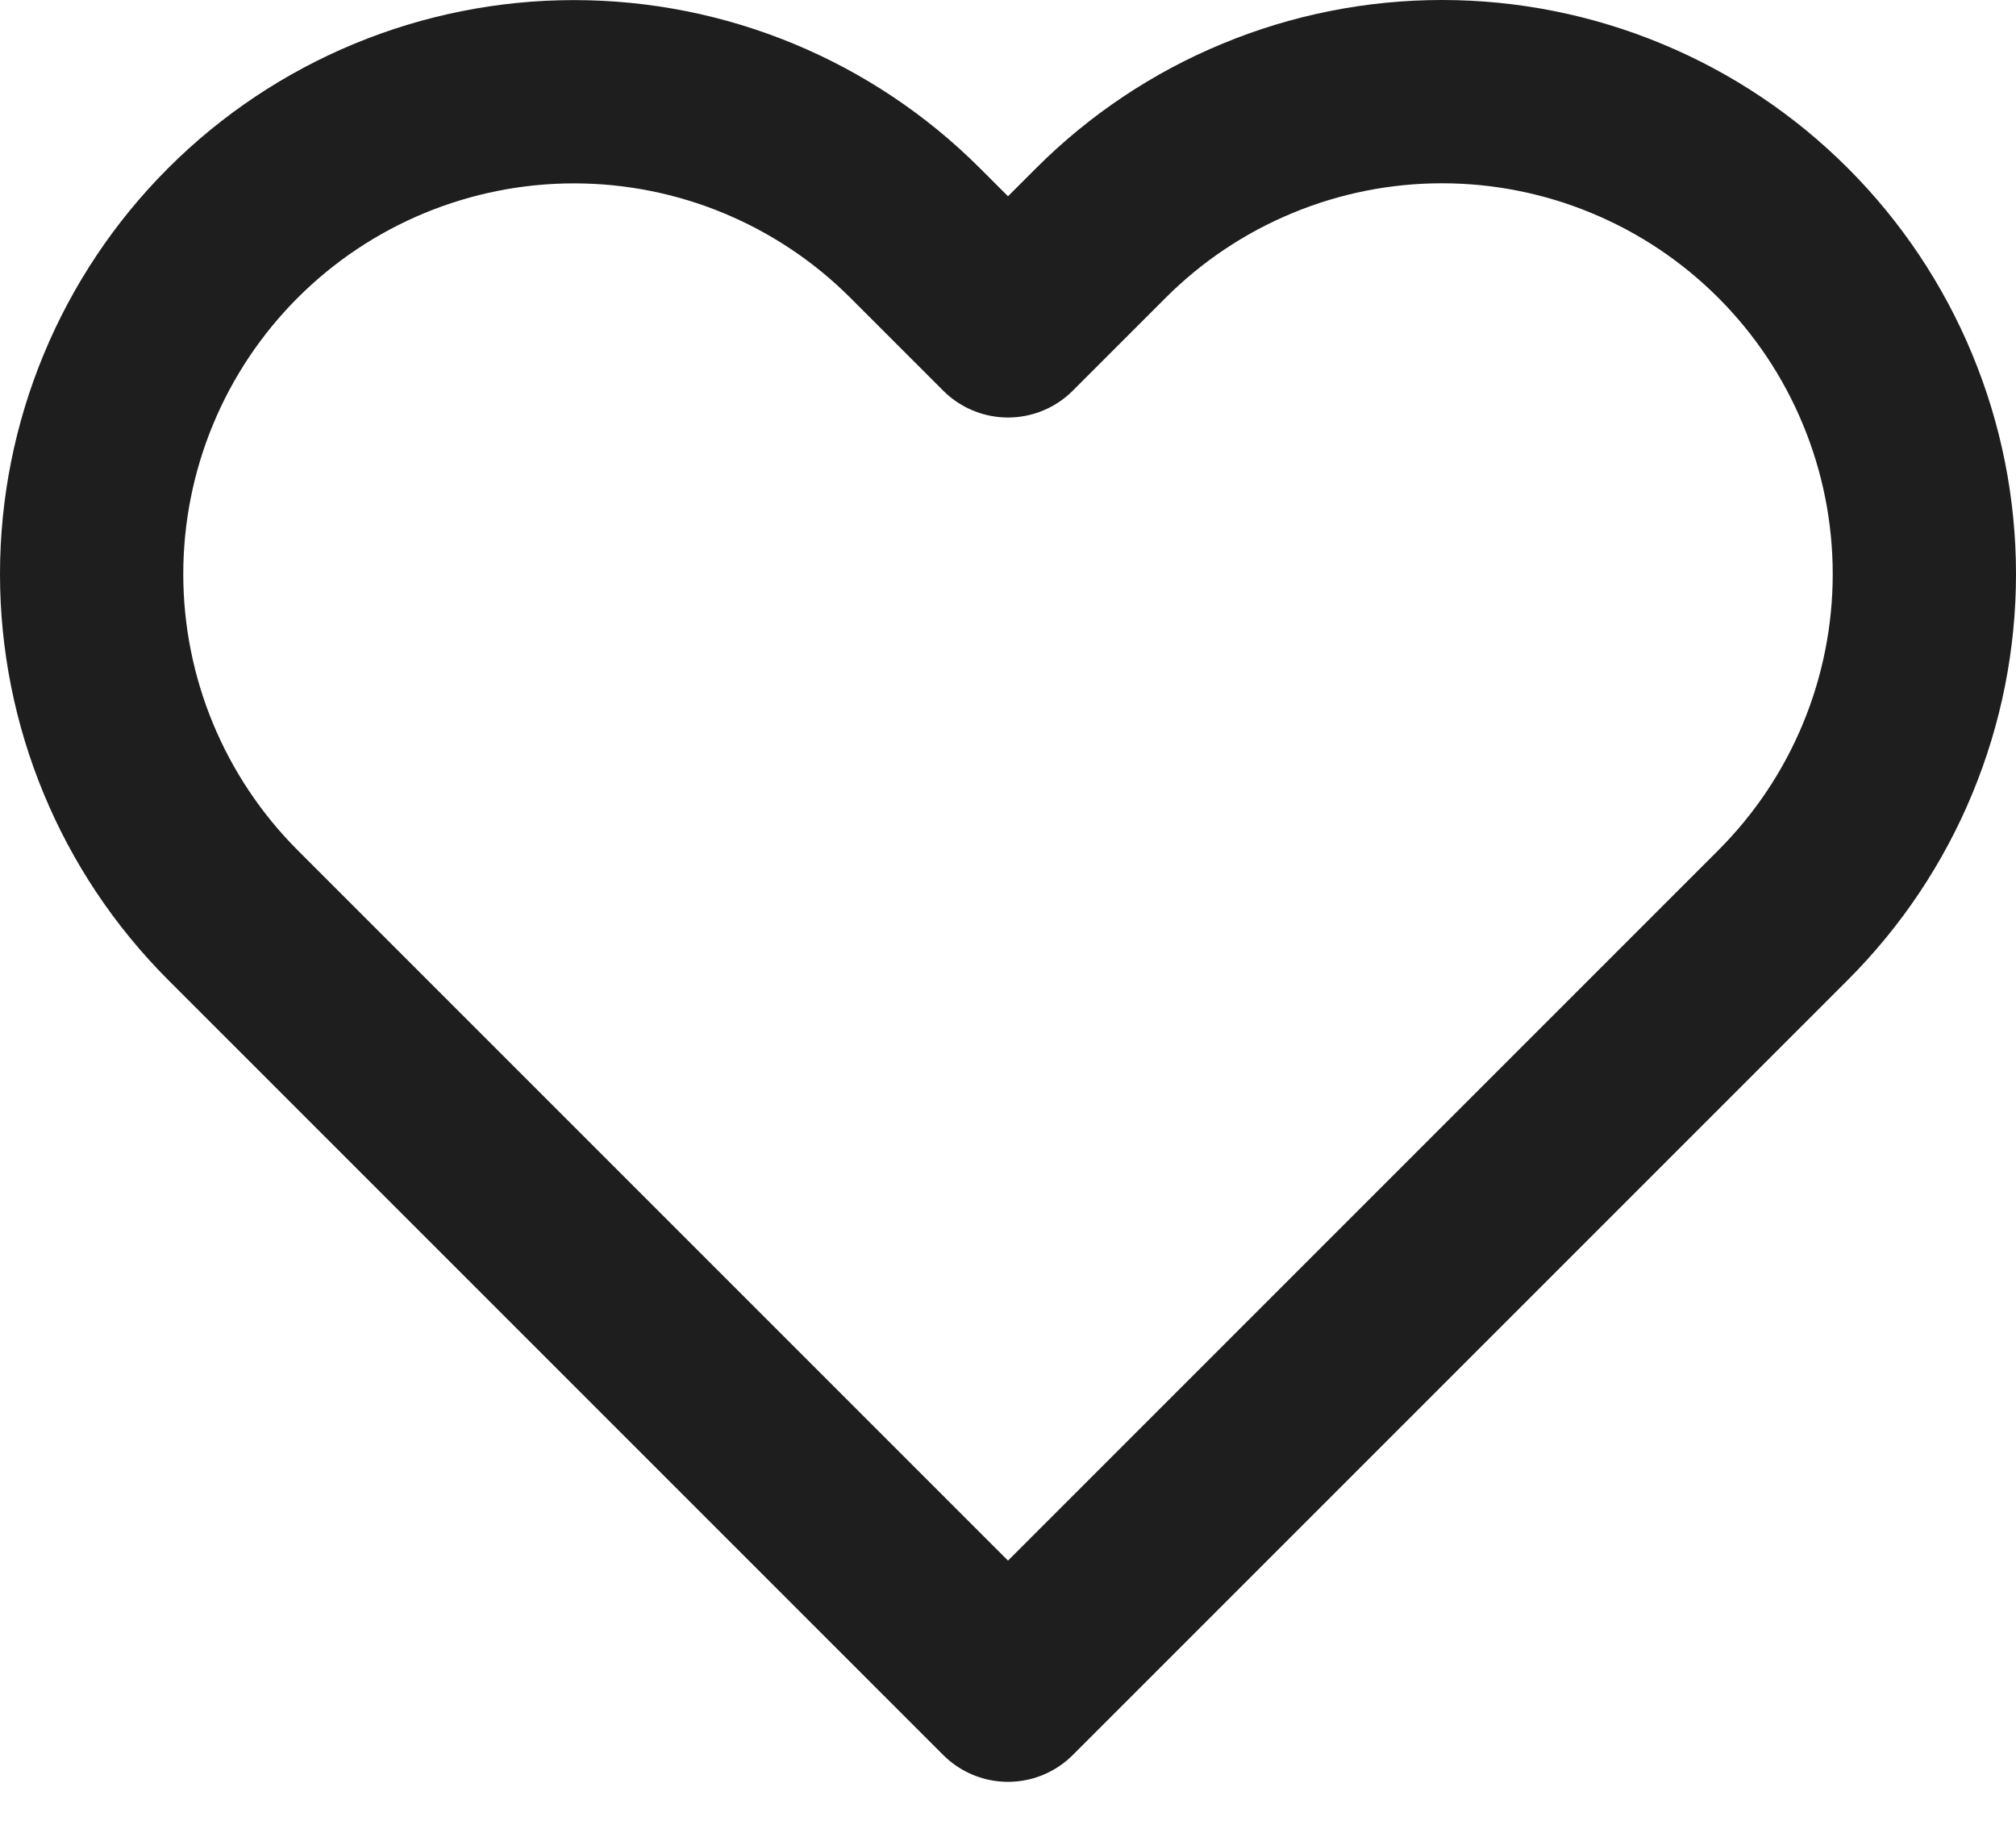
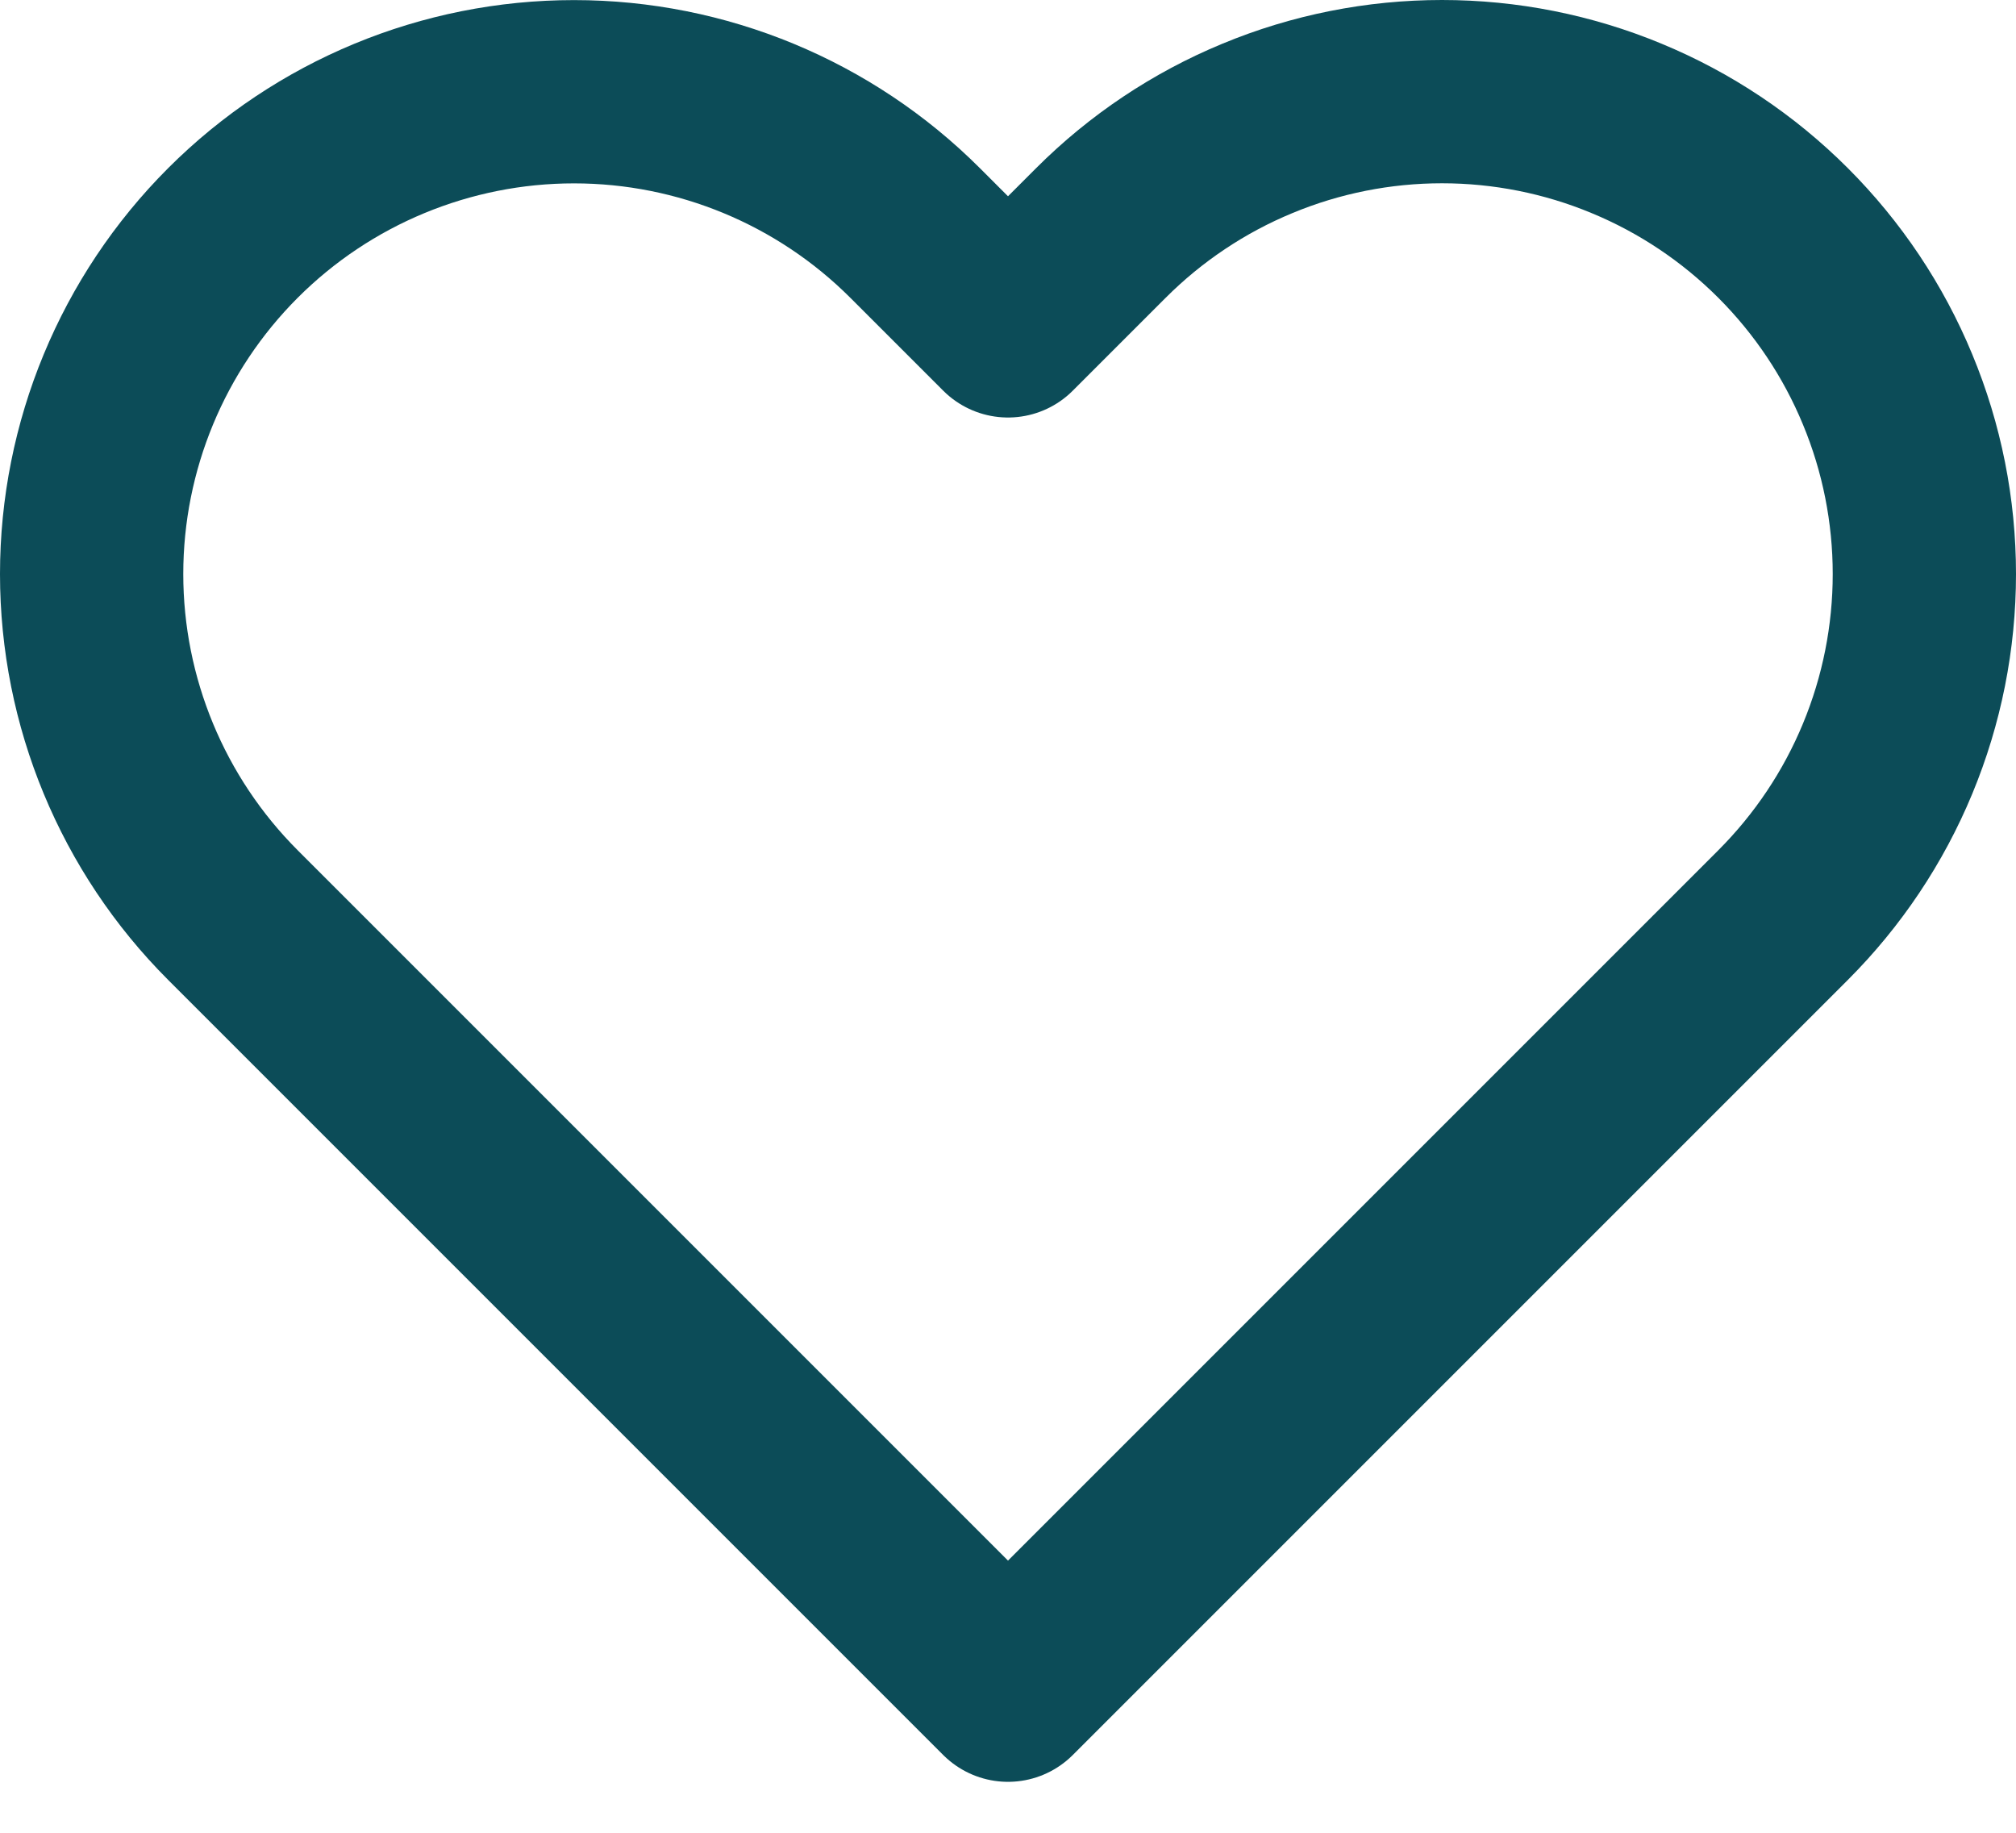
<svg xmlns="http://www.w3.org/2000/svg" width="22" height="20" viewBox="0 0 22 20" fill="none">
-   <path d="M19.458 2.542C18.969 2.053 18.389 1.665 17.75 1.401C17.112 1.136 16.427 1 15.736 1C15.045 1 14.36 1.136 13.722 1.401C13.083 1.665 12.503 2.053 12.014 2.542L11 3.556L9.986 2.542C8.998 1.555 7.66 1.001 6.264 1.001C4.868 1.001 3.529 1.555 2.542 2.542C1.555 3.529 1 4.868 1 6.264C1 7.66 1.555 8.999 2.542 9.986L3.556 11L11 18.444L18.444 11L19.458 9.986C19.947 9.497 20.335 8.917 20.599 8.279C20.864 7.64 21 6.955 21 6.264C21 5.573 20.864 4.888 20.599 4.25C20.335 3.611 19.947 3.031 19.458 2.542V2.542Z" stroke="#1E1E1E" stroke-width="2" stroke-linecap="round" stroke-linejoin="round" />
+   <path d="M19.458 2.542C18.969 2.053 18.389 1.665 17.75 1.401C17.112 1.136 16.427 1 15.736 1C15.045 1 14.36 1.136 13.722 1.401C13.083 1.665 12.503 2.053 12.014 2.542L11 3.556L9.986 2.542C8.998 1.555 7.66 1.001 6.264 1.001C4.868 1.001 3.529 1.555 2.542 2.542C1.555 3.529 1 4.868 1 6.264C1 7.66 1.555 8.999 2.542 9.986L3.556 11L11 18.444L18.444 11L19.458 9.986C19.947 9.497 20.335 8.917 20.599 8.279C20.864 7.64 21 6.955 21 6.264C21 5.573 20.864 4.888 20.599 4.25C20.335 3.611 19.947 3.031 19.458 2.542V2.542Z" stroke="#0c4c58" stroke-width="2" stroke-linecap="round" stroke-linejoin="round" />
</svg>
